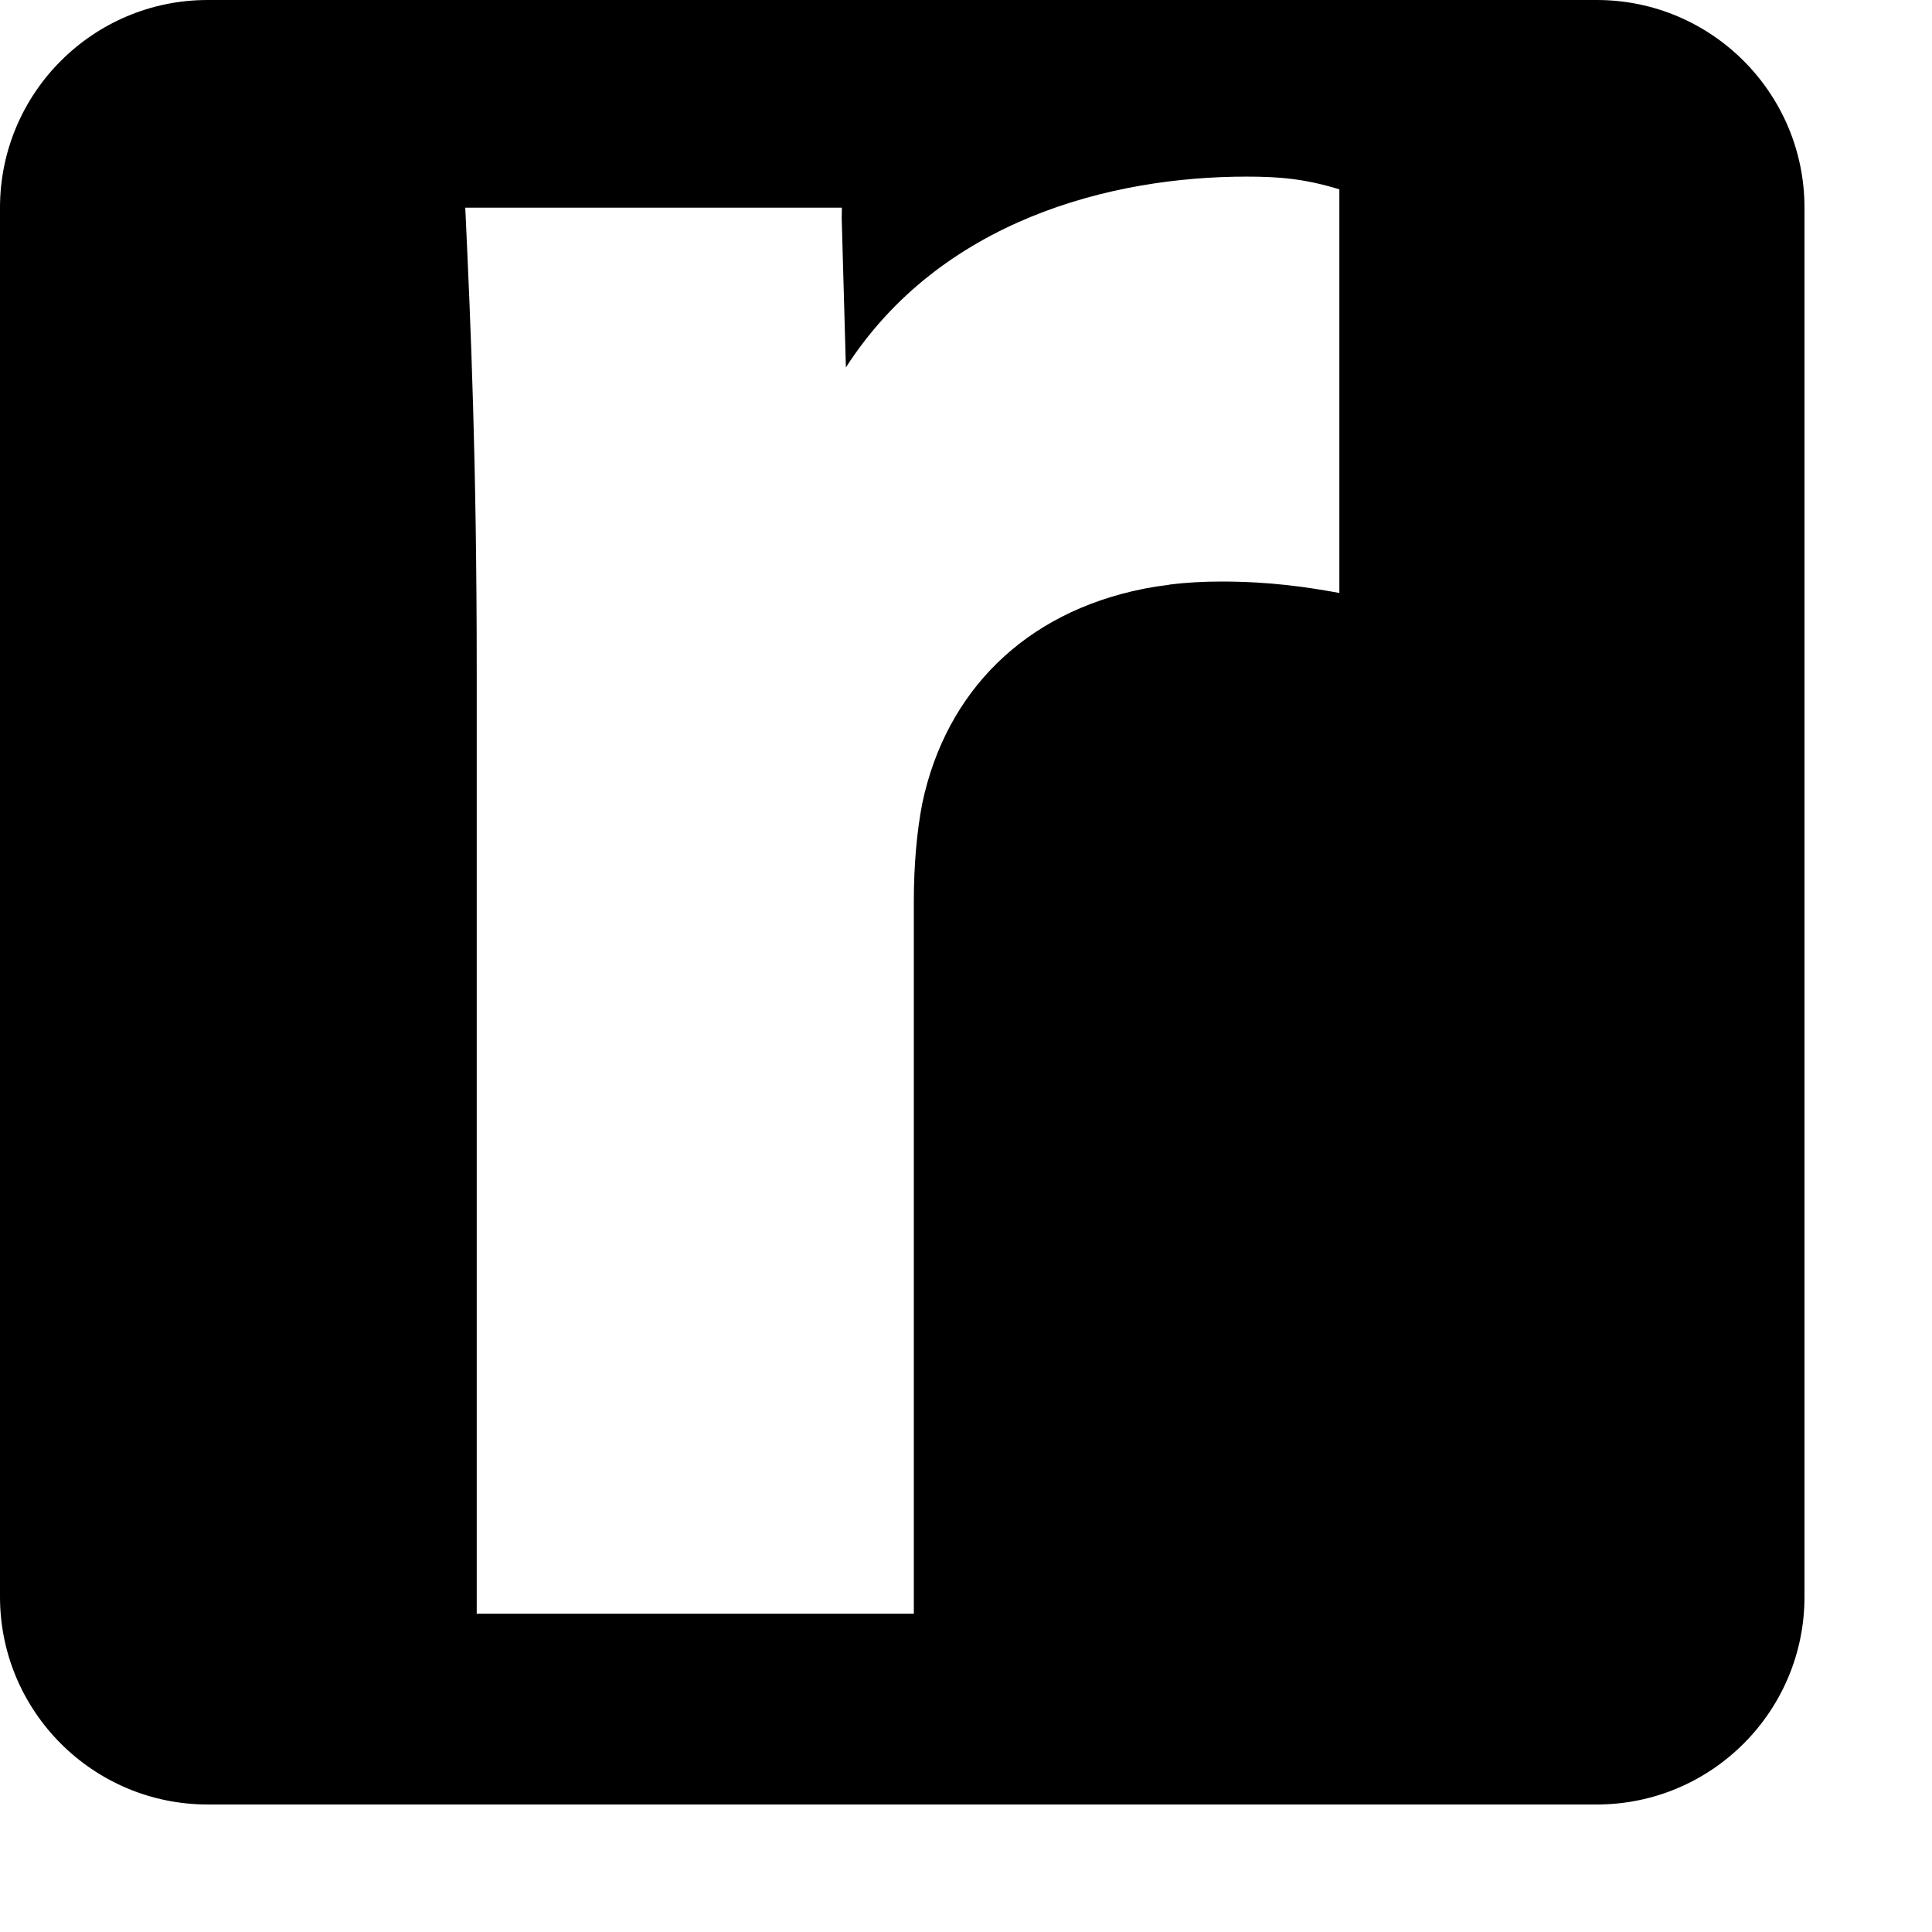
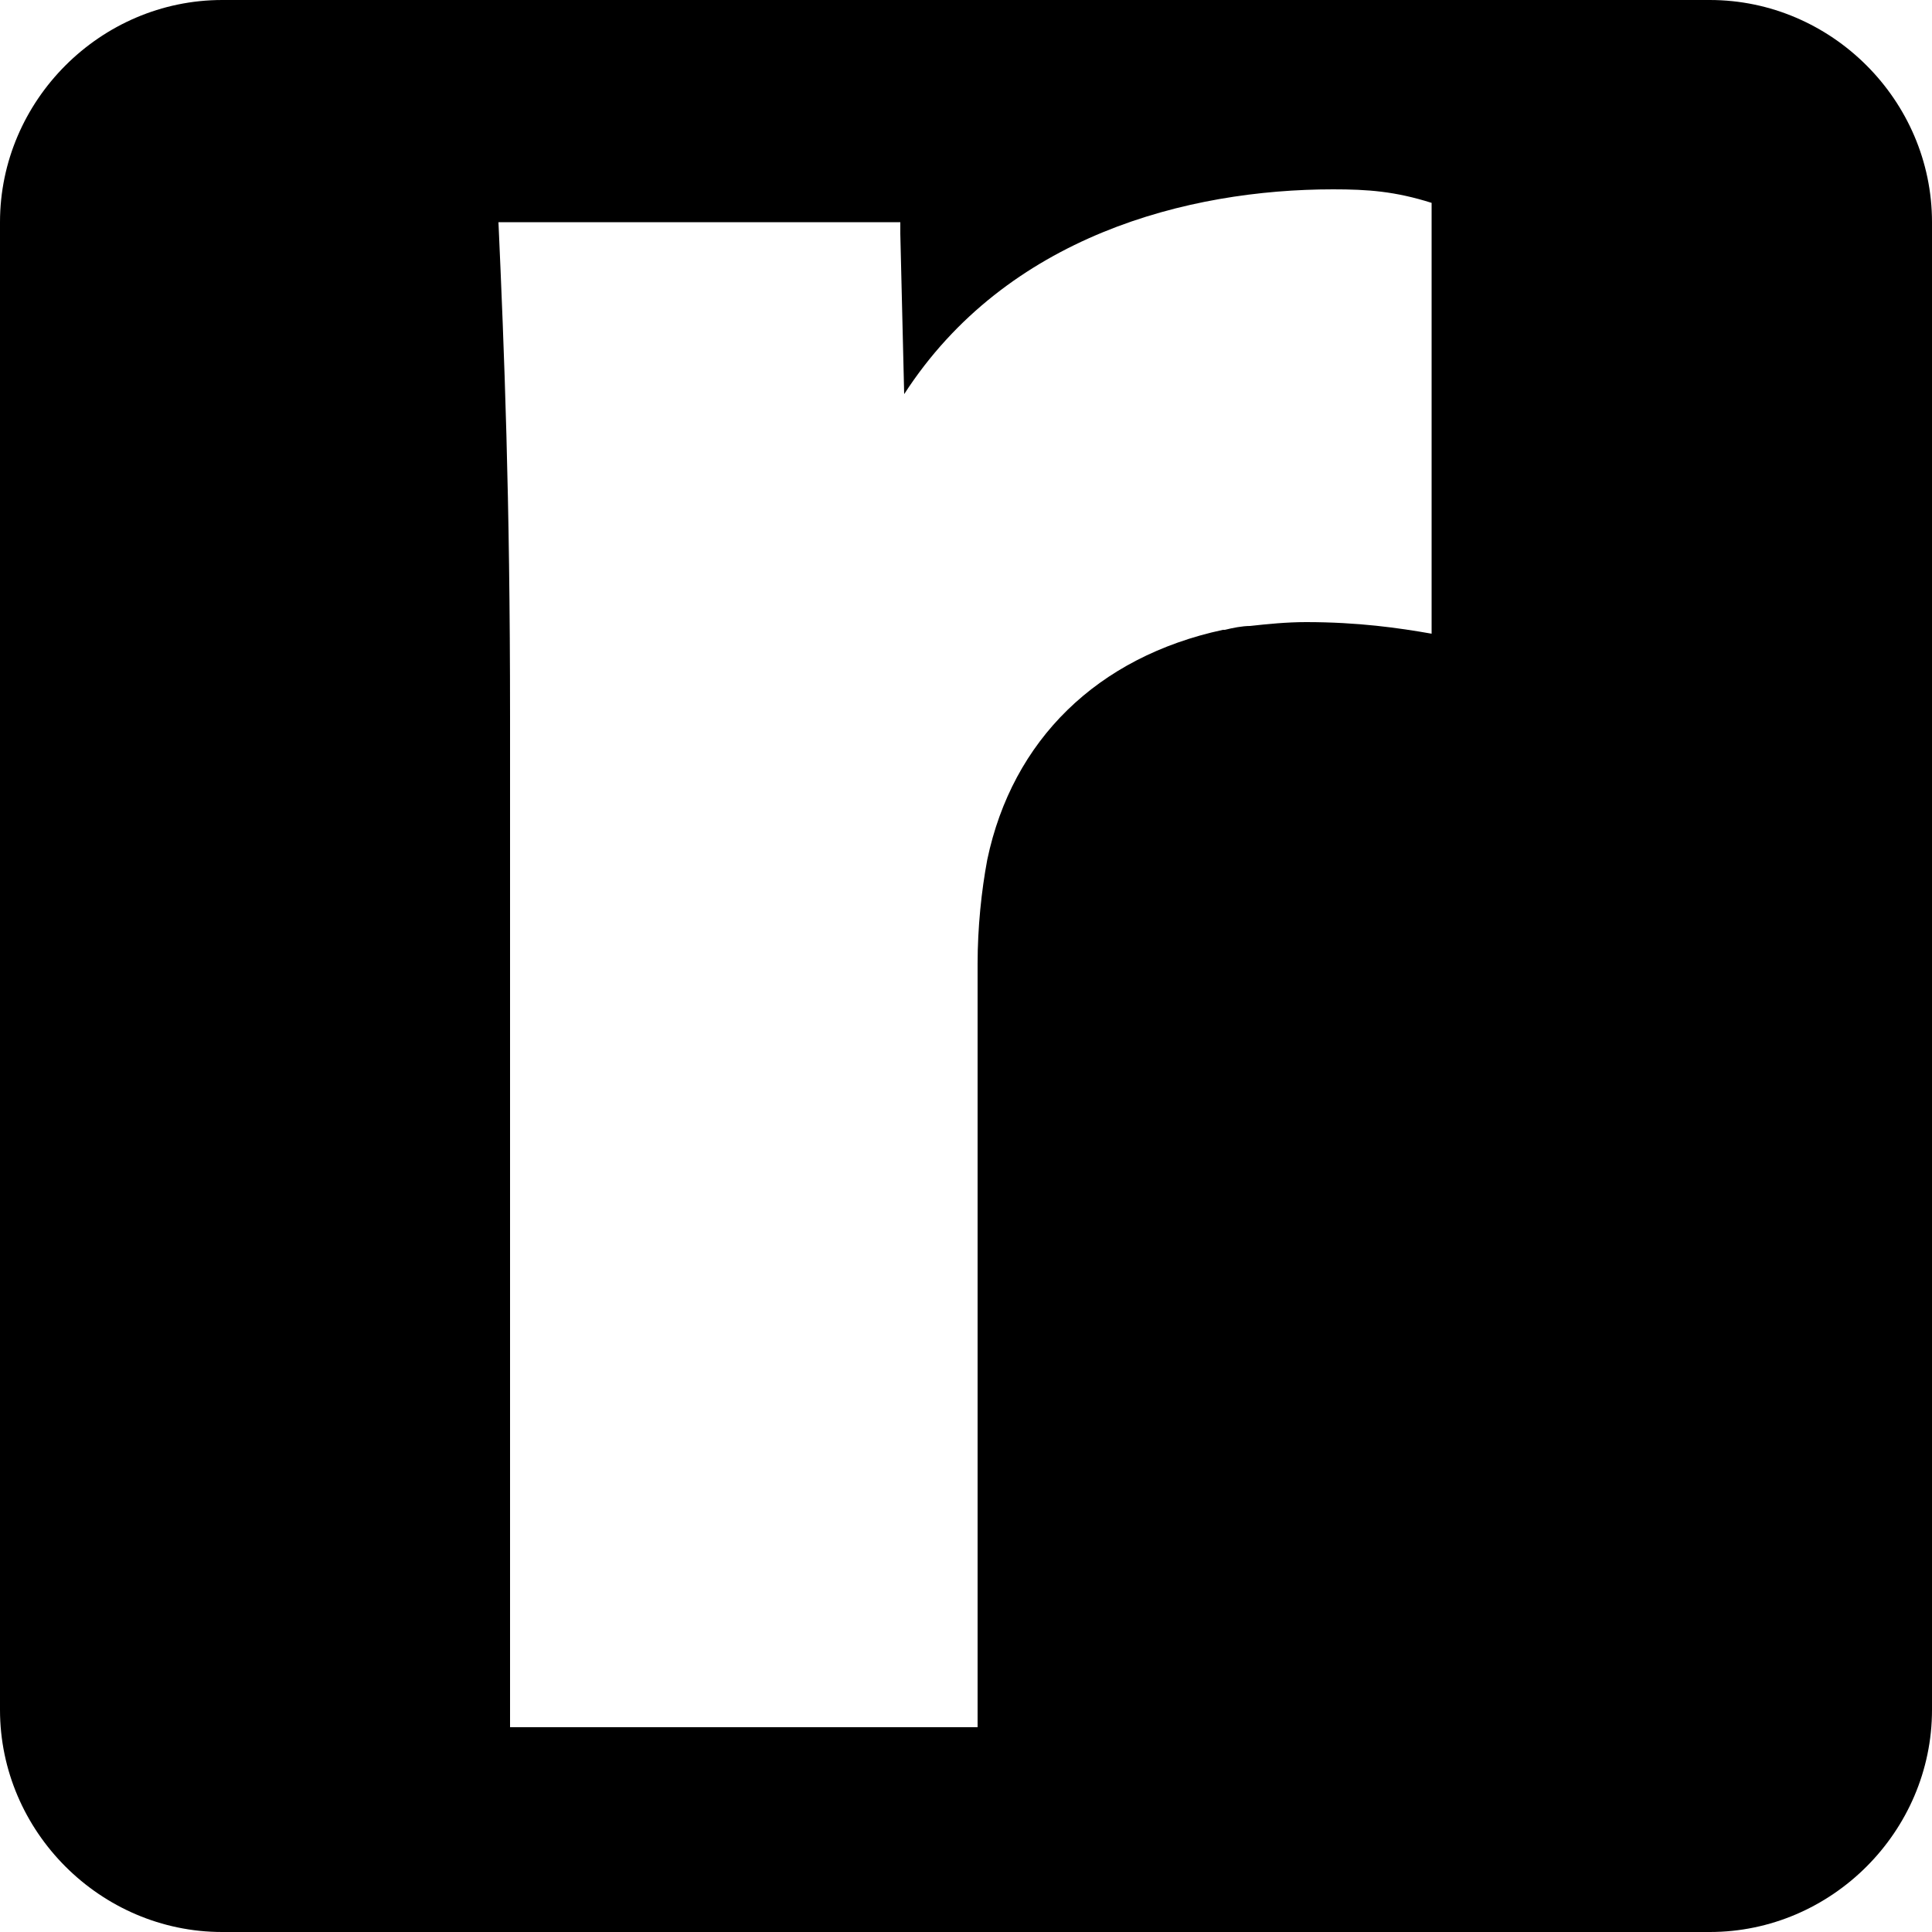
- <svg xmlns="http://www.w3.org/2000/svg" width="100%" height="100%" viewBox="0 0 12 12" version="1.1" xml:space="preserve" style="fill-rule:evenodd;clip-rule:evenodd;stroke-linejoin:round;stroke-miterlimit:1.414;">
-   <path d="M9.918,11.208l-8.628,0c-0.712,0 -1.29,-0.578 -1.29,-1.29l0,-8.628c0,-0.712 0.578,-1.29 1.29,-1.29l8.628,0c0.712,0 1.29,0.578 1.29,1.29l0,8.628c0,0.712 -0.578,1.29 -1.29,1.29Zm-4.242,-1.185l0,-4.429c0,-0.214 0.018,-0.429 0.053,-0.607c0.148,-0.695 0.638,-1.182 1.37,-1.329l0.01,-0.002l0.004,-0.001c0.049,-0.009 0.099,-0.017 0.15,-0.023l0,-0.001c0.104,-0.013 0.212,-0.019 0.324,-0.019c0.303,0 0.535,0.035 0.732,0.071l0,-2.506l0,0l0,-0.001c-0.215,-0.066 -0.374,-0.079 -0.577,-0.079c-0.838,0 -1.898,0.269 -2.488,1.185l-0.026,-0.926l0.001,-0.066l-2.339,0l0,0.003l0,0c0.035,0.75 0.071,1.588 0.071,2.873l0,5.851l0,0l0,0.006l2.715,0Z" />
+ <svg xmlns="http://www.w3.org/2000/svg" version="1.1" id="Layer_1" x="0px" y="0px" viewBox="0 0 100 100" style="enable-background:new 0 0 100 100;" xml:space="preserve">
+   <style type="text/css">
+ 	.st0{fill-rule:evenodd;clip-rule:evenodd;}
+ </style>
+   <path class="st0" d="M88.5,100h-77C5.2,100,0,94.8,0,88.5v-77C0,5.2,5.2,0,11.5,0h77C94.8,0,100,5.2,100,11.5v77  C100,94.8,94.8,100,88.5,100z M50.6,89.4V49.9c0-1.9,0.2-3.8,0.5-5.4c1.3-6.2,5.7-10.5,12.2-11.9l0.1,0l0,0c0.4-0.1,0.9-0.2,1.3-0.2  v0c0.9-0.1,1.9-0.2,2.9-0.2c2.7,0,4.8,0.3,6.5,0.6V10.5l0,0v0c-1.9-0.6-3.3-0.7-5.1-0.7c-7.5,0-16.9,2.4-22.2,10.6l-0.2-8.3l0-0.6  H25.8v0l0,0c0.3,6.7,0.6,14.2,0.6,25.6v52.2l0,0v0.1L50.6,89.4L50.6,89.4z" />
</svg>
